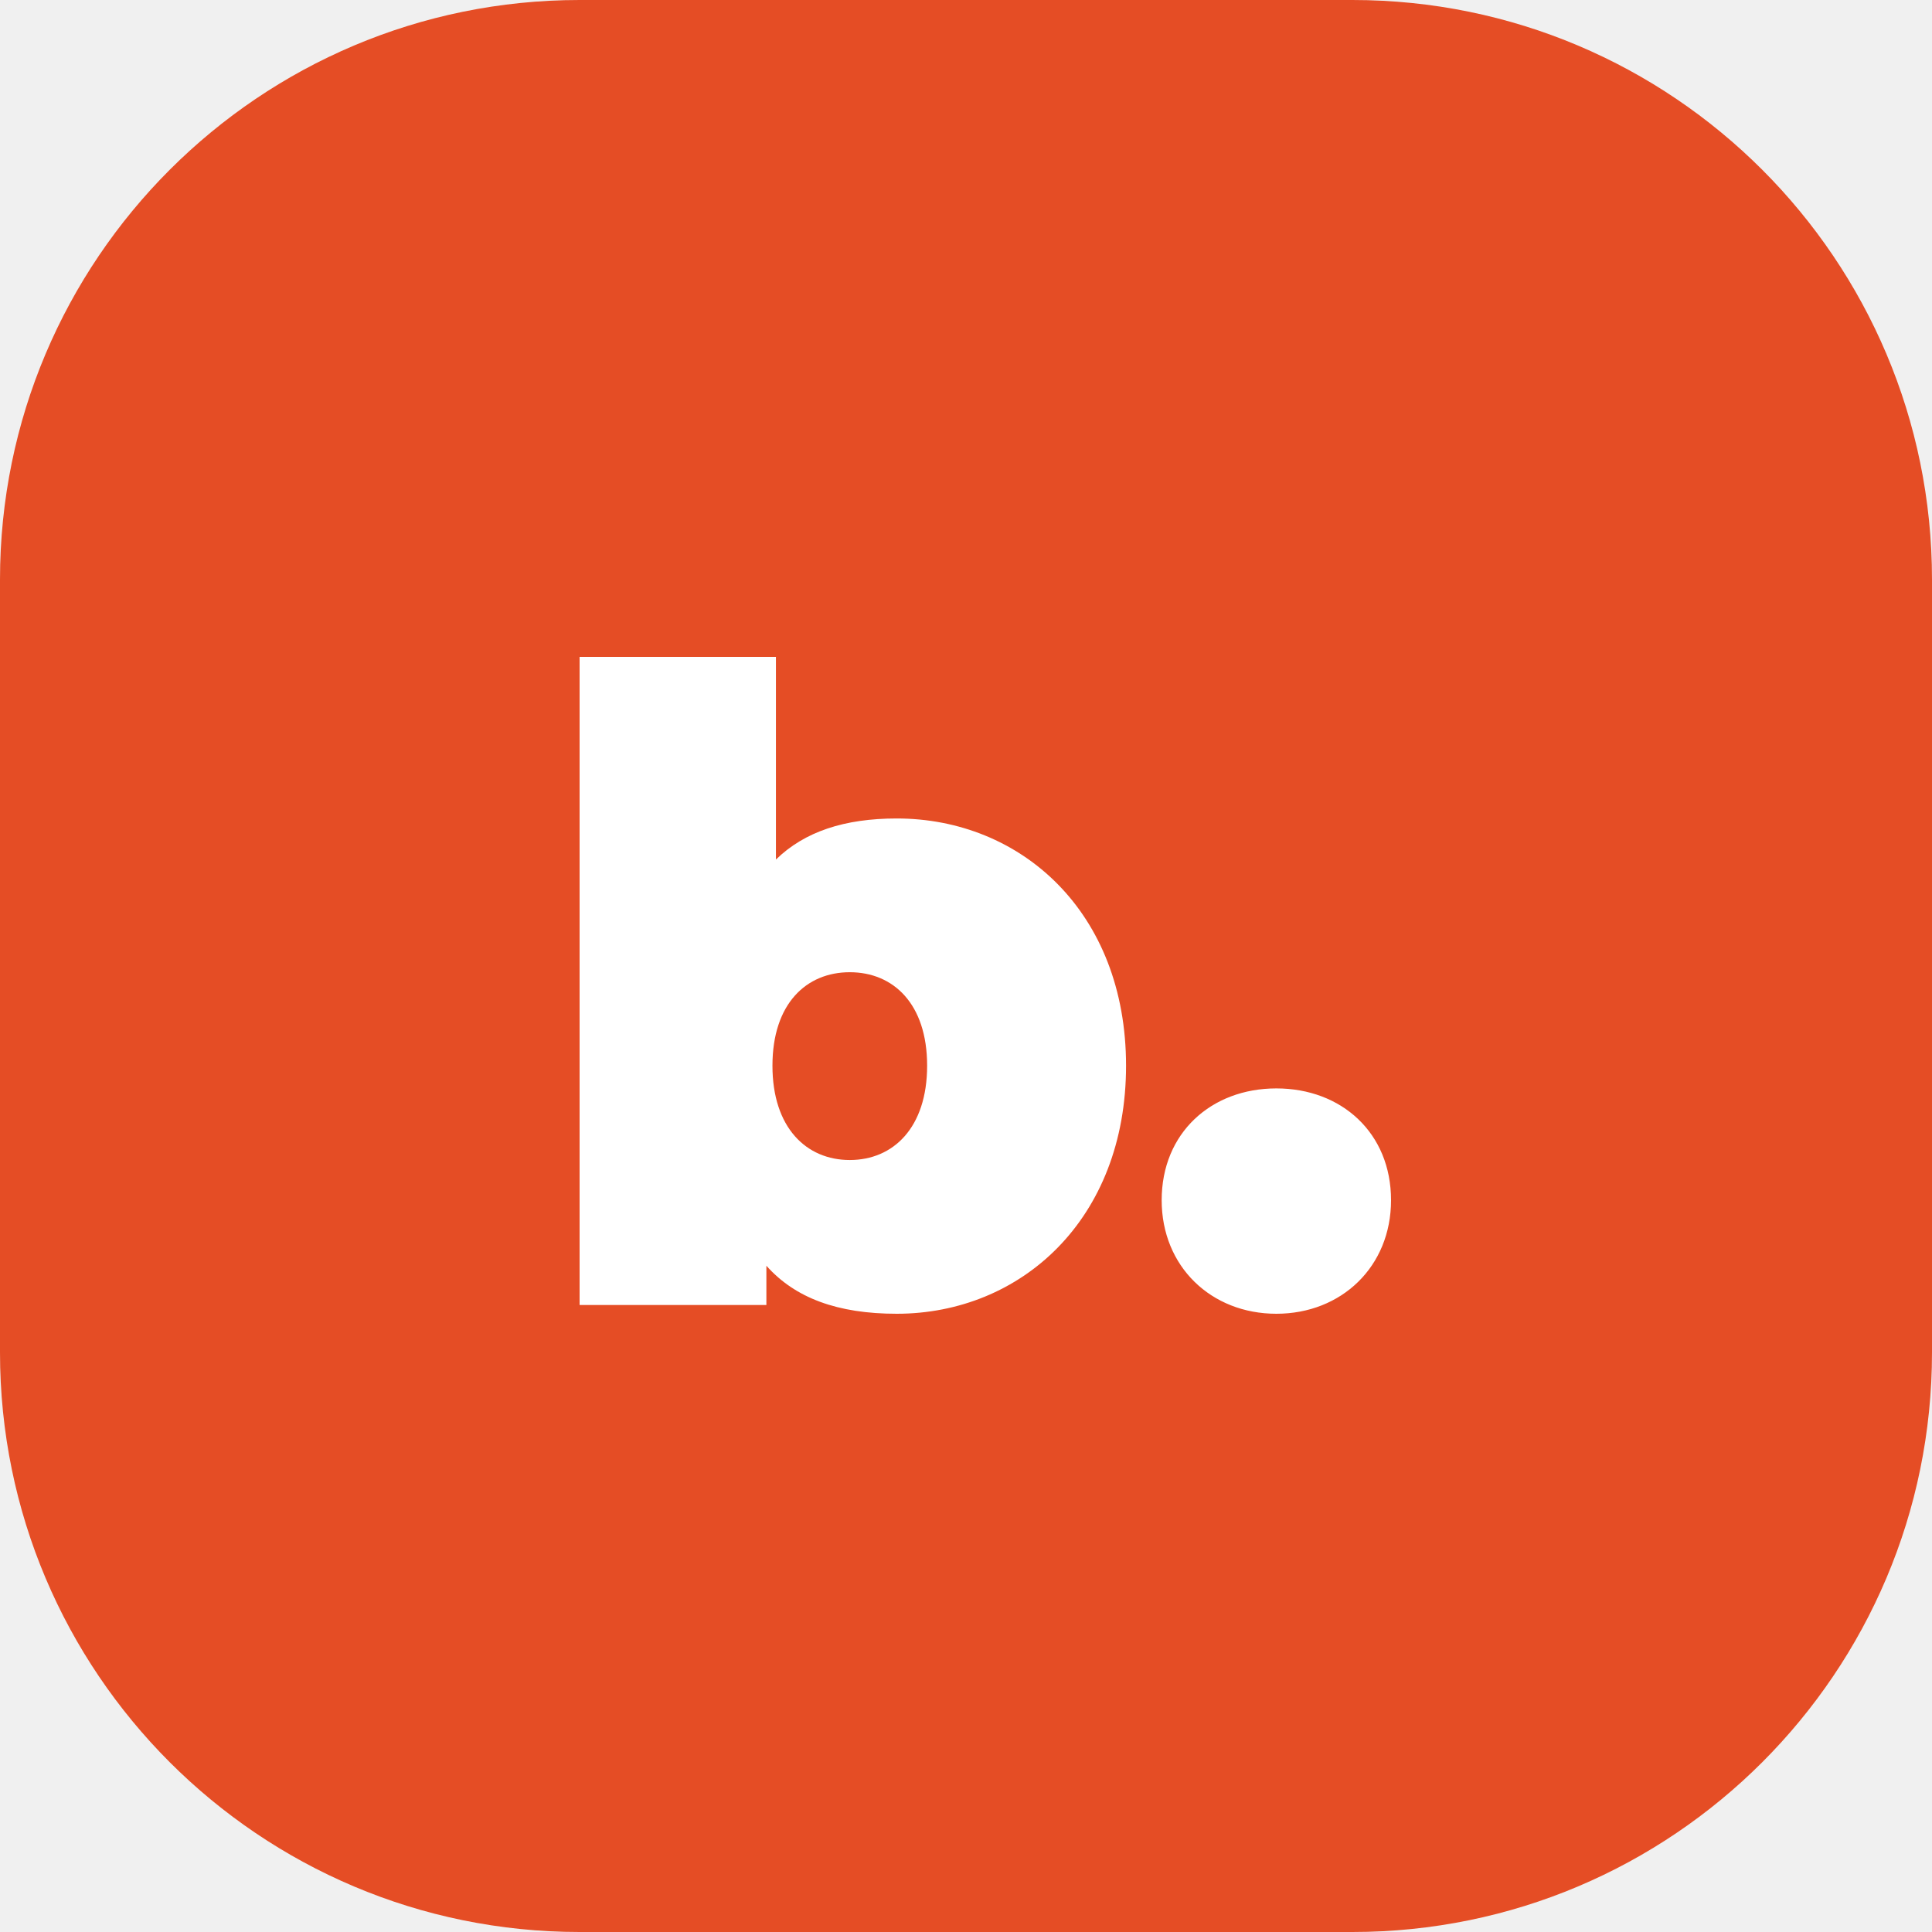
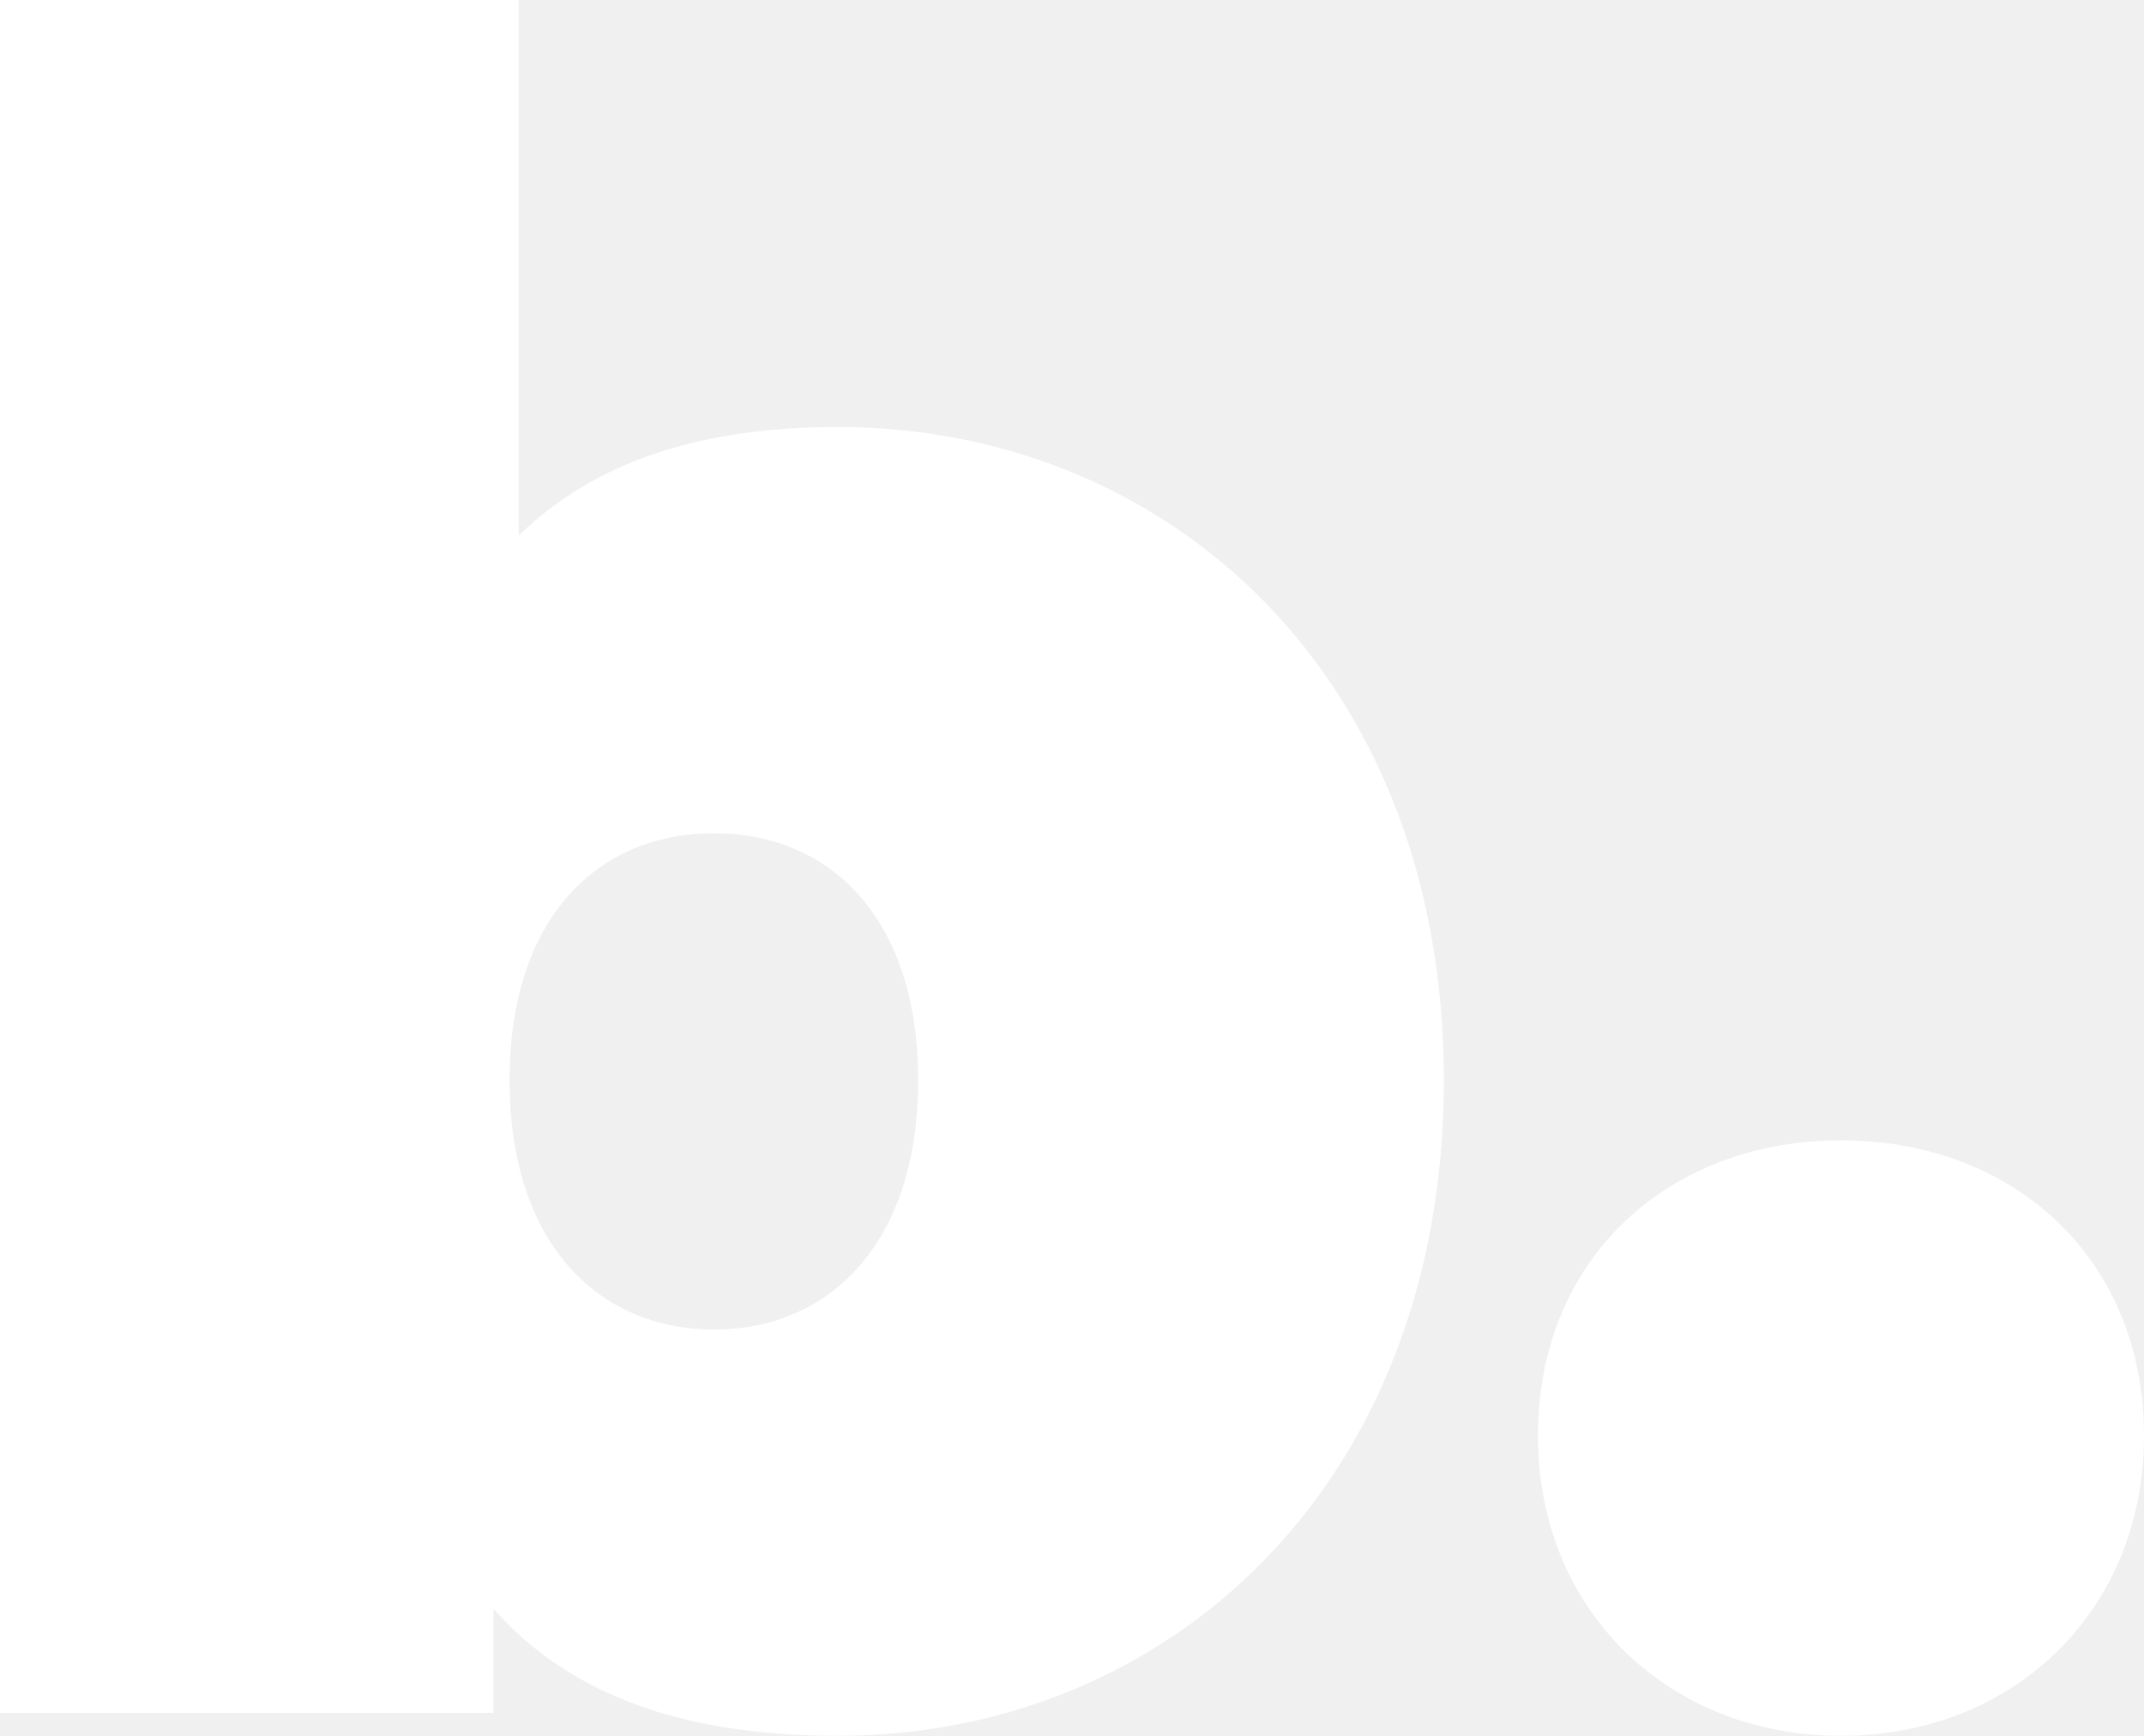
- <svg xmlns="http://www.w3.org/2000/svg" width="50" height="50" viewBox="0 0 50 50" fill="none">
-   <g id="Group 3 Copy 3">
-     <rect id="Rectangle" width="50" height="50" rx="15" fill="#E54D25" />
-     <g id="b. 2">
-       <path id="b." fill-rule="evenodd" clip-rule="evenodd" d="M23.207 34C26.422 34 29.142 31.558 29.142 27.58C29.142 23.601 26.422 21.182 23.207 21.182C21.858 21.182 20.823 21.521 20.081 22.245V17H15V33.774H19.834V32.757C20.576 33.593 21.678 34 23.207 34ZM21.992 30.021C20.868 30.021 19.991 29.185 19.991 27.58C19.991 25.975 20.868 25.161 21.992 25.161C23.117 25.161 23.994 25.975 23.994 27.58C23.994 29.185 23.117 30.021 21.992 30.021ZM36 31.061C36 32.779 34.718 34 33.032 34C31.346 34 30.064 32.779 30.064 31.061C30.064 29.32 31.346 28.168 33.032 28.168C34.718 28.168 36 29.32 36 31.061Z" fill="white" />
-     </g>
-   </g>
+ <svg xmlns="http://www.w3.org/2000/svg" width="21" height="17">
+   <path fill="#FFF" d="M8.207 17c3.215 0 5.935-2.441 5.935-6.42s-2.72-6.398-5.935-6.398c-1.35 0-2.384.34-3.126 1.063V0H0v16.774h4.834v-1.017C5.576 16.593 6.678 17 8.207 17zm-1.214-3.979c-1.125 0-2.002-.836-2.002-2.441s.877-2.42 2.002-2.42c1.124 0 2 .815 2 2.42s-.876 2.441-2 2.441zM18.033 17C19.717 17 21 15.78 21 14.061c0-1.74-1.282-2.893-2.968-2.893s-2.968 1.152-2.968 2.893c0 1.718 1.282 2.939 2.968 2.939z" />
</svg>
